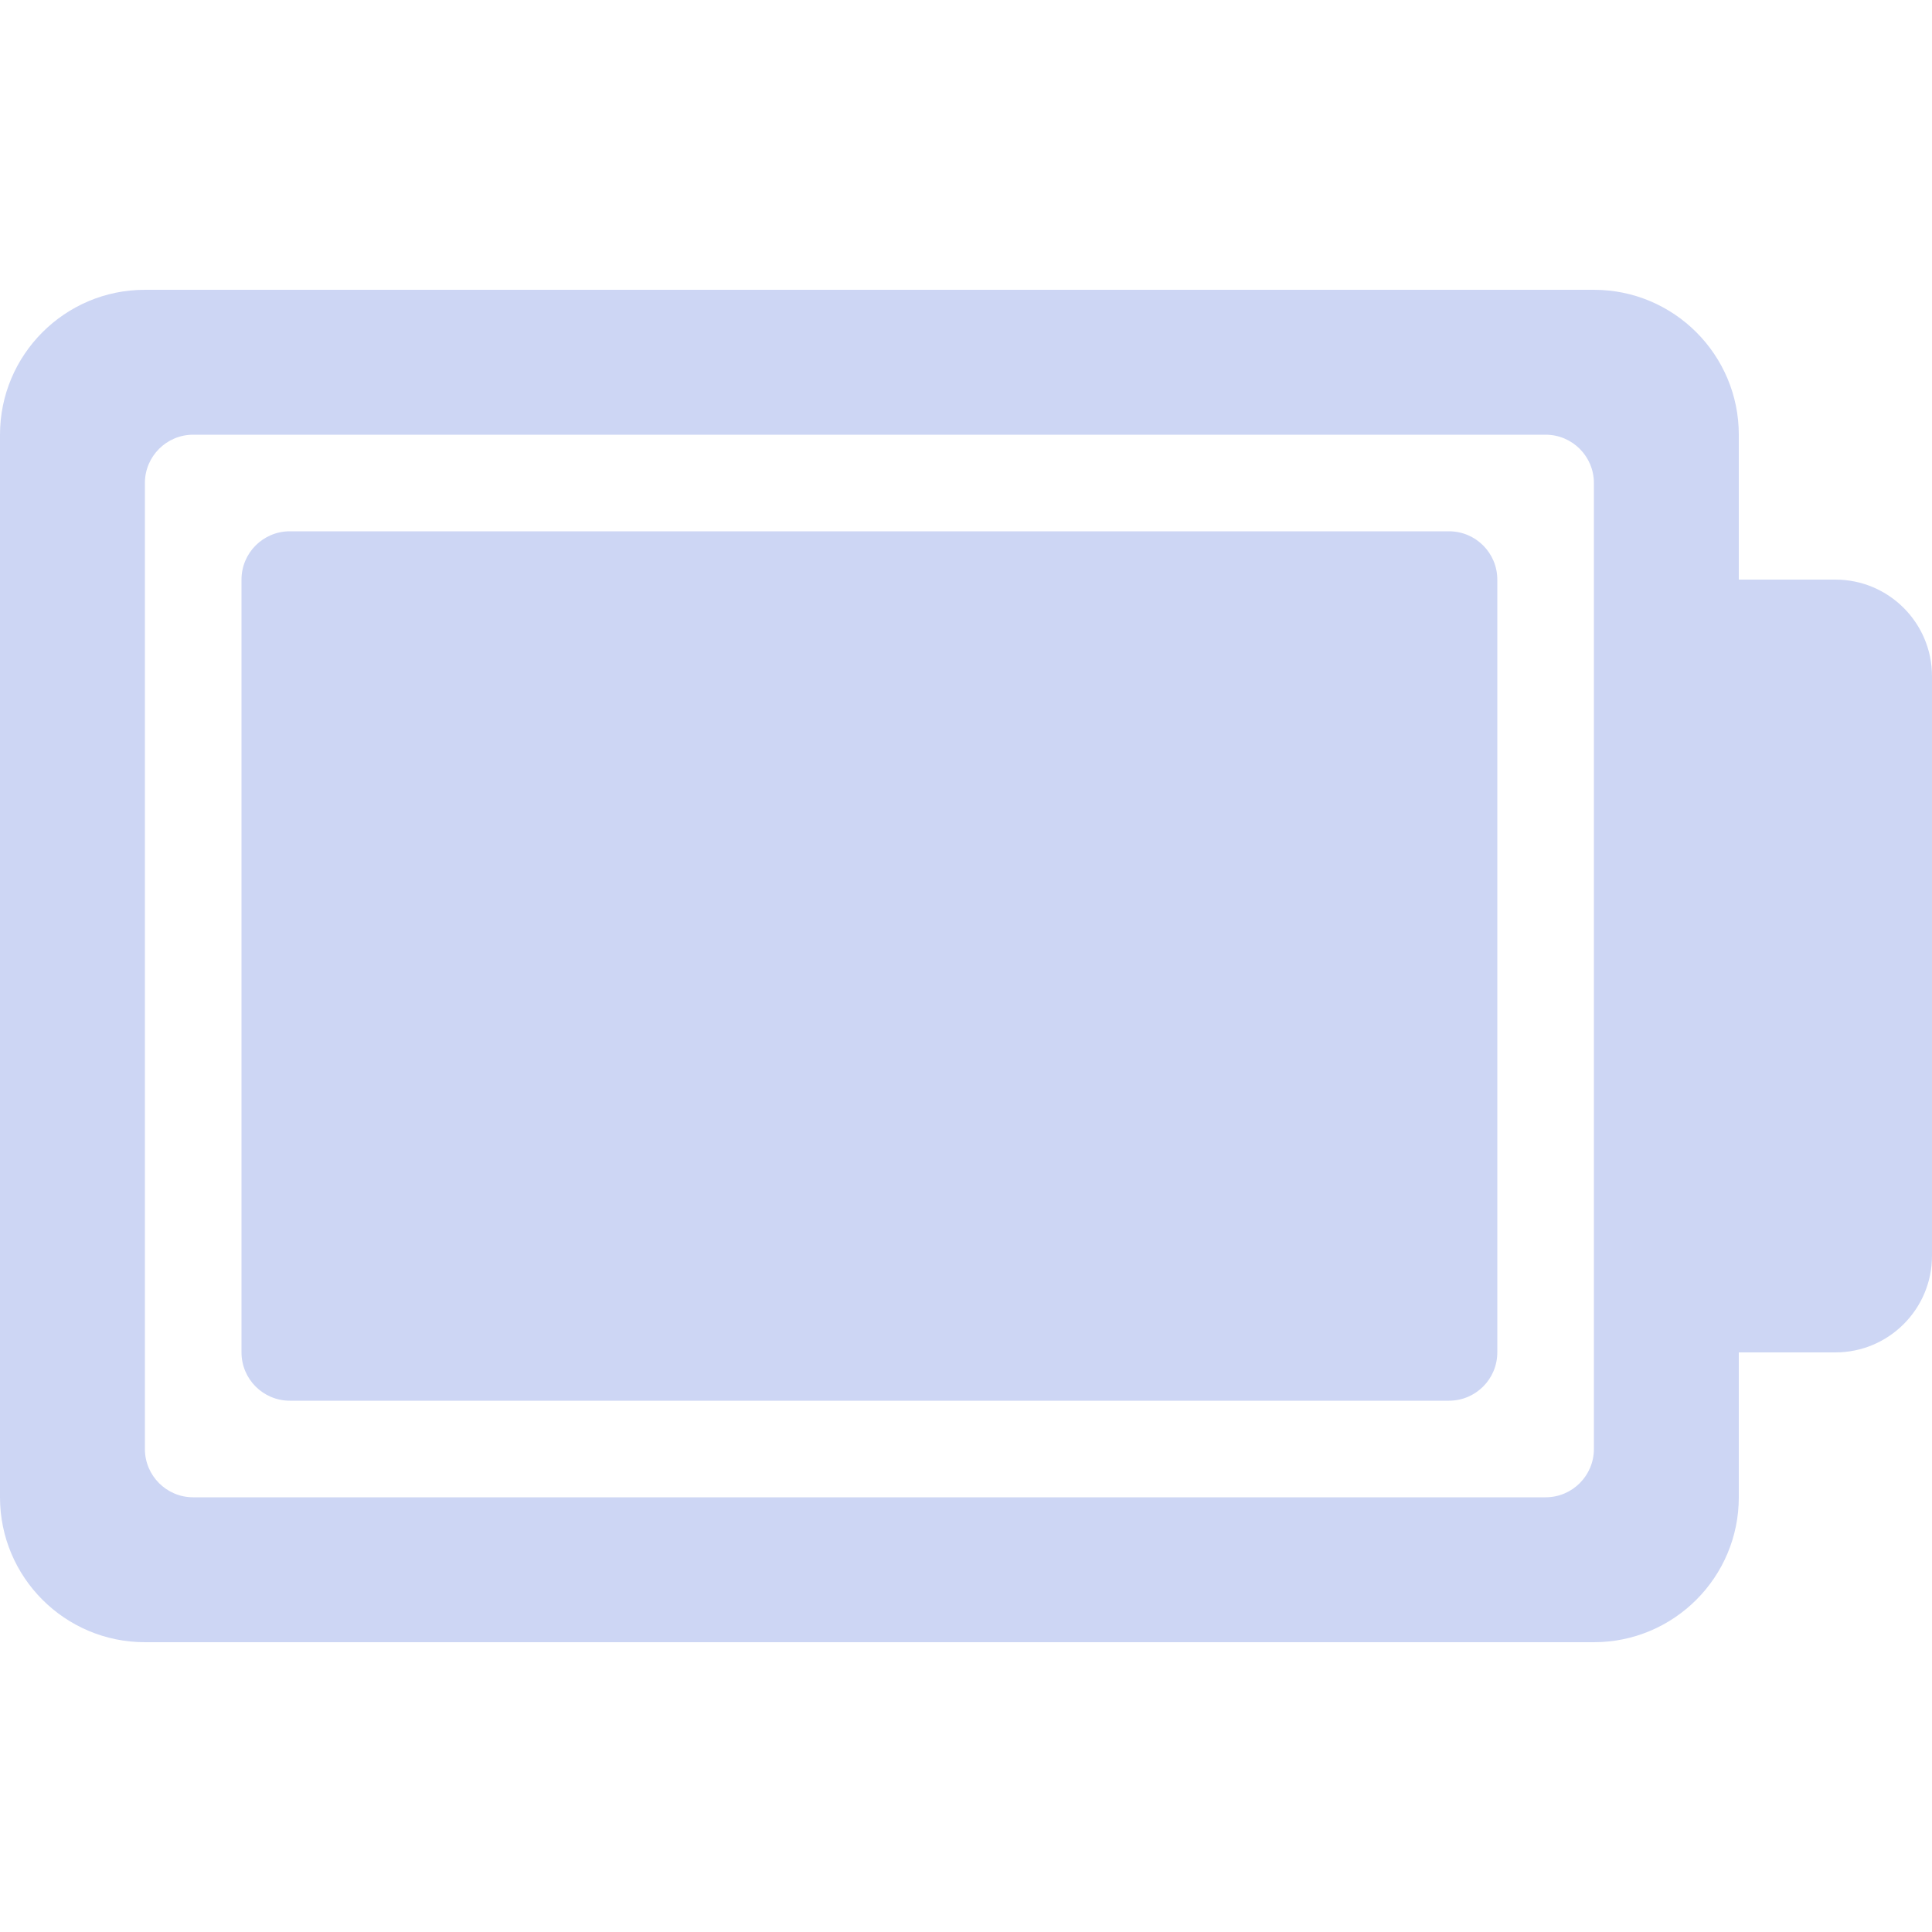
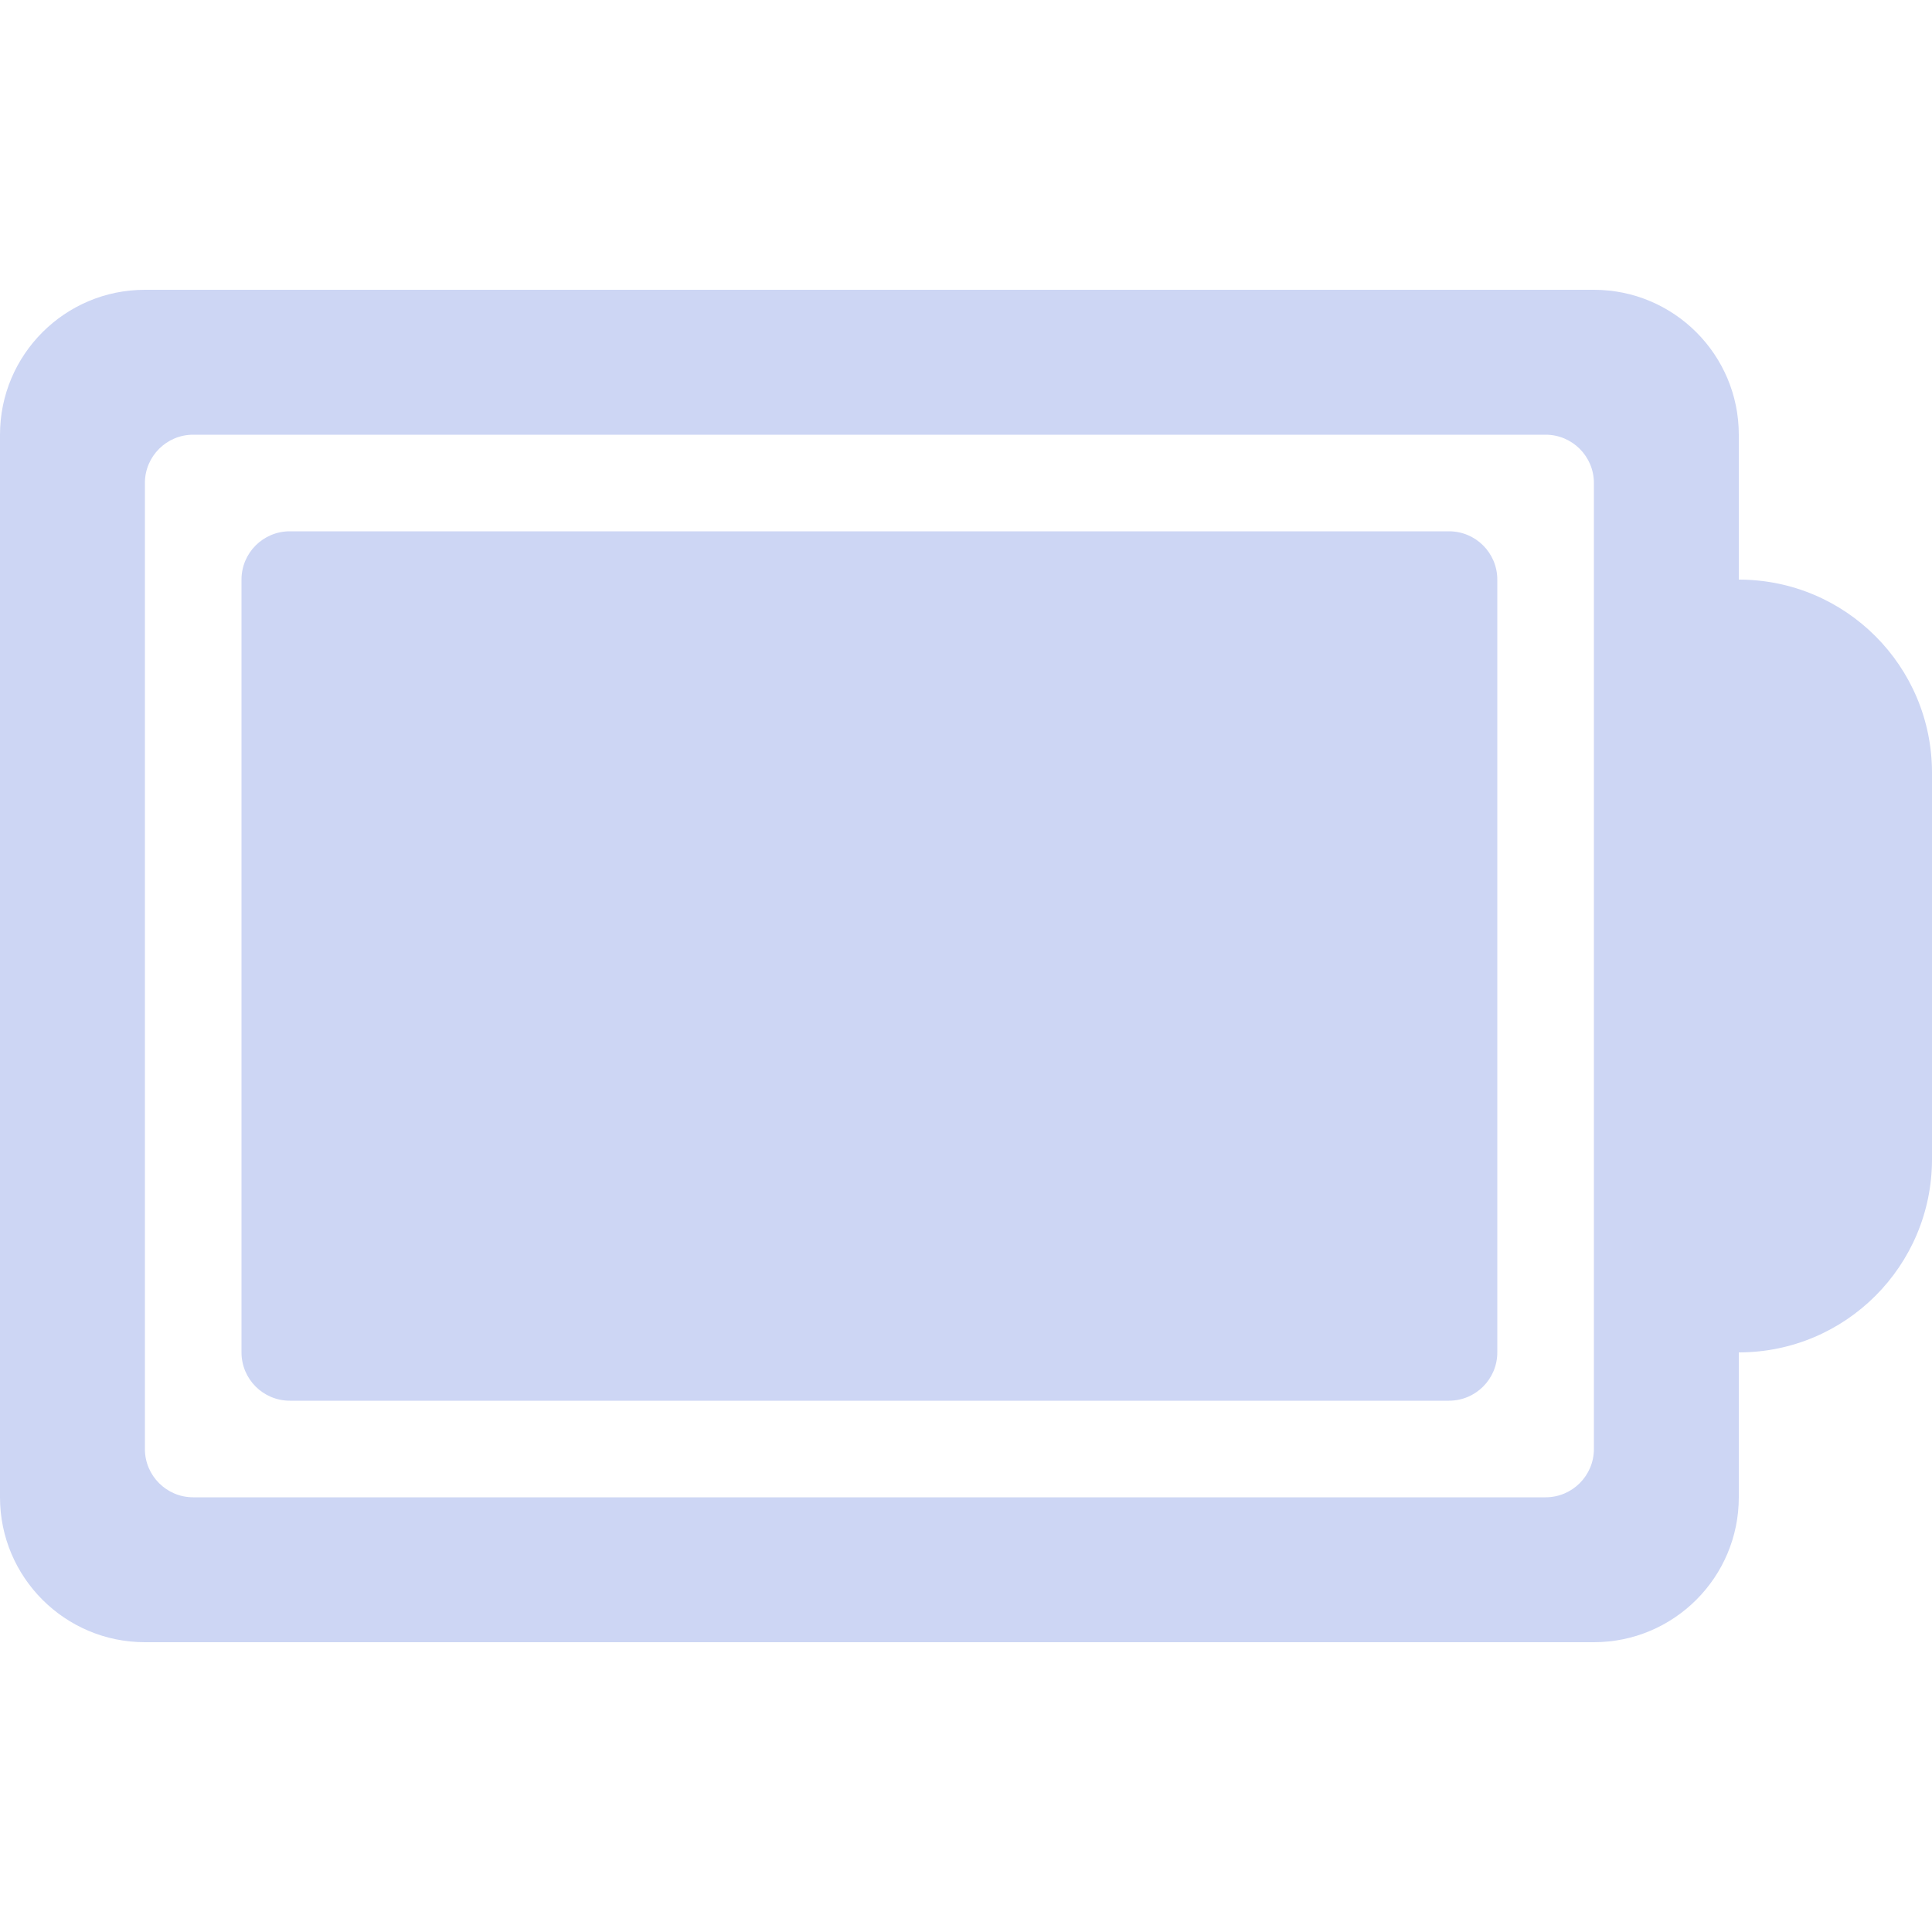
<svg xmlns="http://www.w3.org/2000/svg" width="20" height="20" viewBox="0 0 20 20" fill="none">
+   <rect x="2.5" y="5.5" width="13" height="9" rx="0.5" fill="#CDD6F4" />
  <path d="M16.5 3C17.328 3 18 3.672 18 4.5V15.5C18 16.328 17.328 17 16.5 17H1.5C0.672 17 8.05325e-09 16.328 0 15.5V4.5C6.4426e-08 3.672 0.672 3 1.5 3H16.5ZM2 4.5C1.724 4.5 1.5 4.724 1.5 5V15C1.5 15.276 1.724 15.5 2 15.5H16C16.276 15.5 16.5 15.276 16.5 15V5C16.5 4.724 16.276 4.5 16 4.5H2Z" fill="#CDD6F4" />
-   <path d="M17 6H19C19.552 6 20 6.448 20 7V13C20 13.552 19.552 14 19 14H17V6Z" fill="#CDD6F4" />
-   <rect x="2.5" y="5.5" width="13" height="9" rx="0.5" fill="#CDD6F4" />
+   <path d="M17 6H18C19.105 6 20 6.895 20 8V12C20 13.105 19.105 14 18 14H17V6Z" fill="#CDD6F4" />
</svg>
